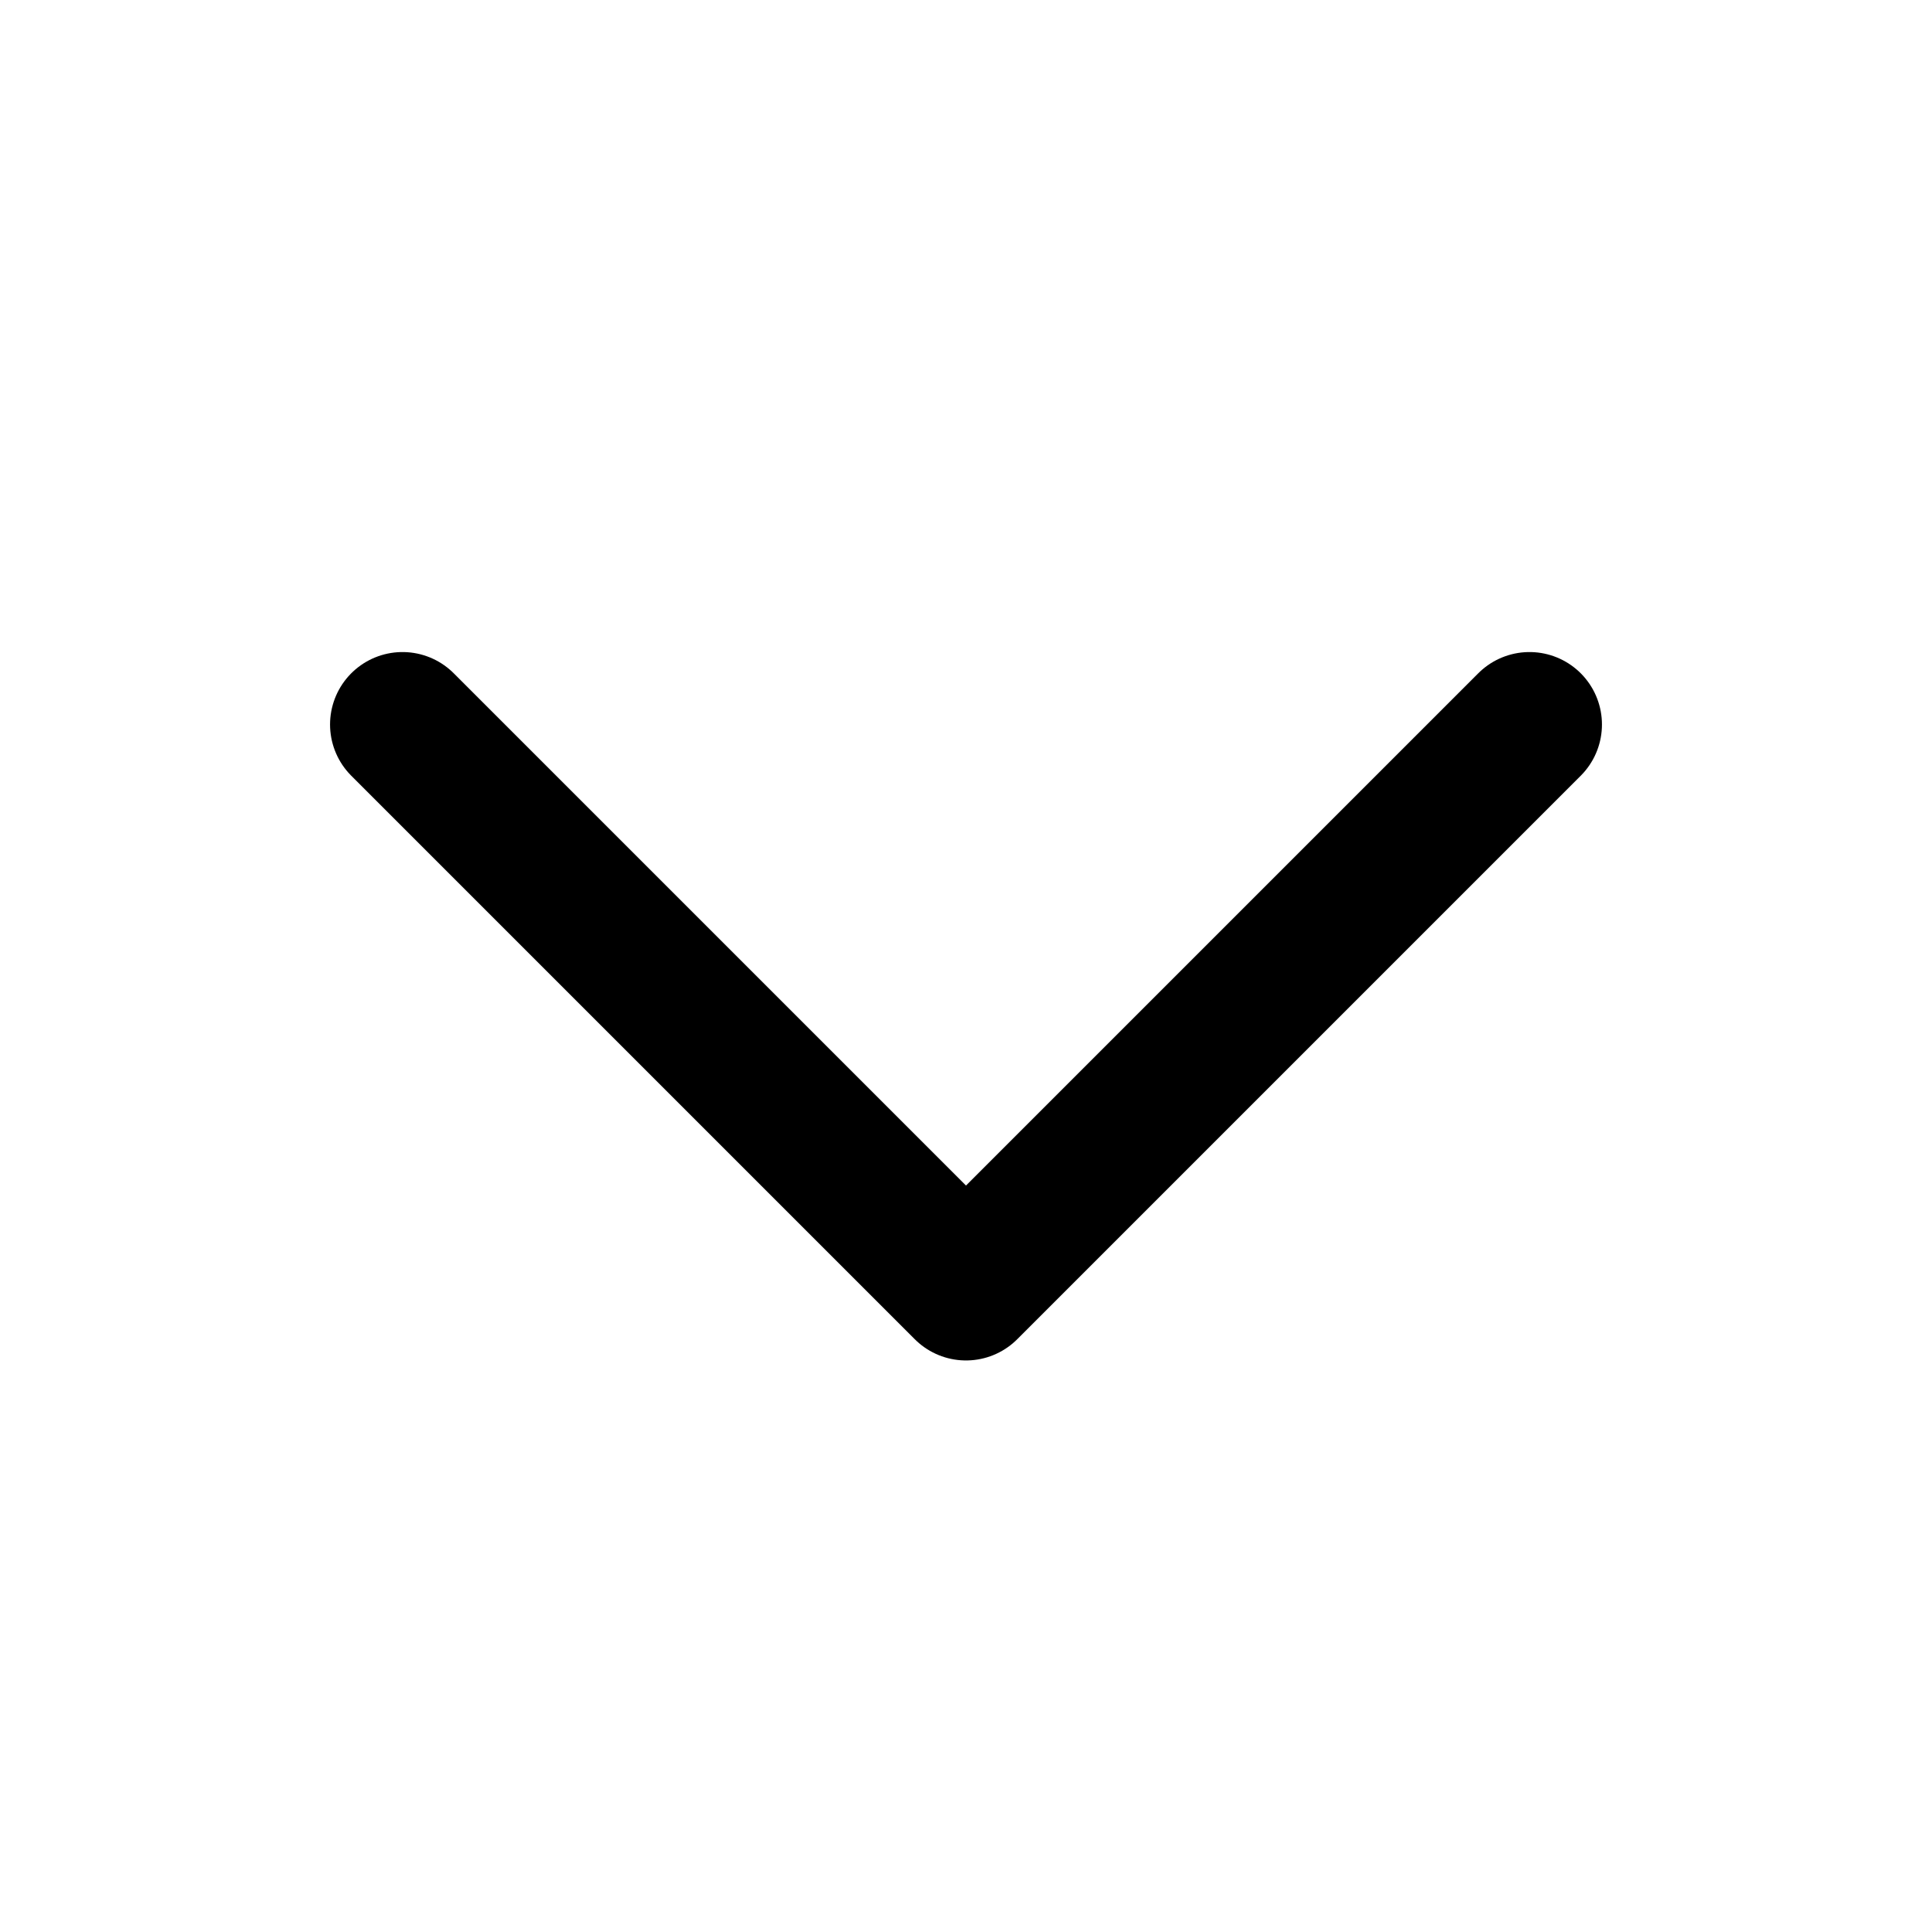
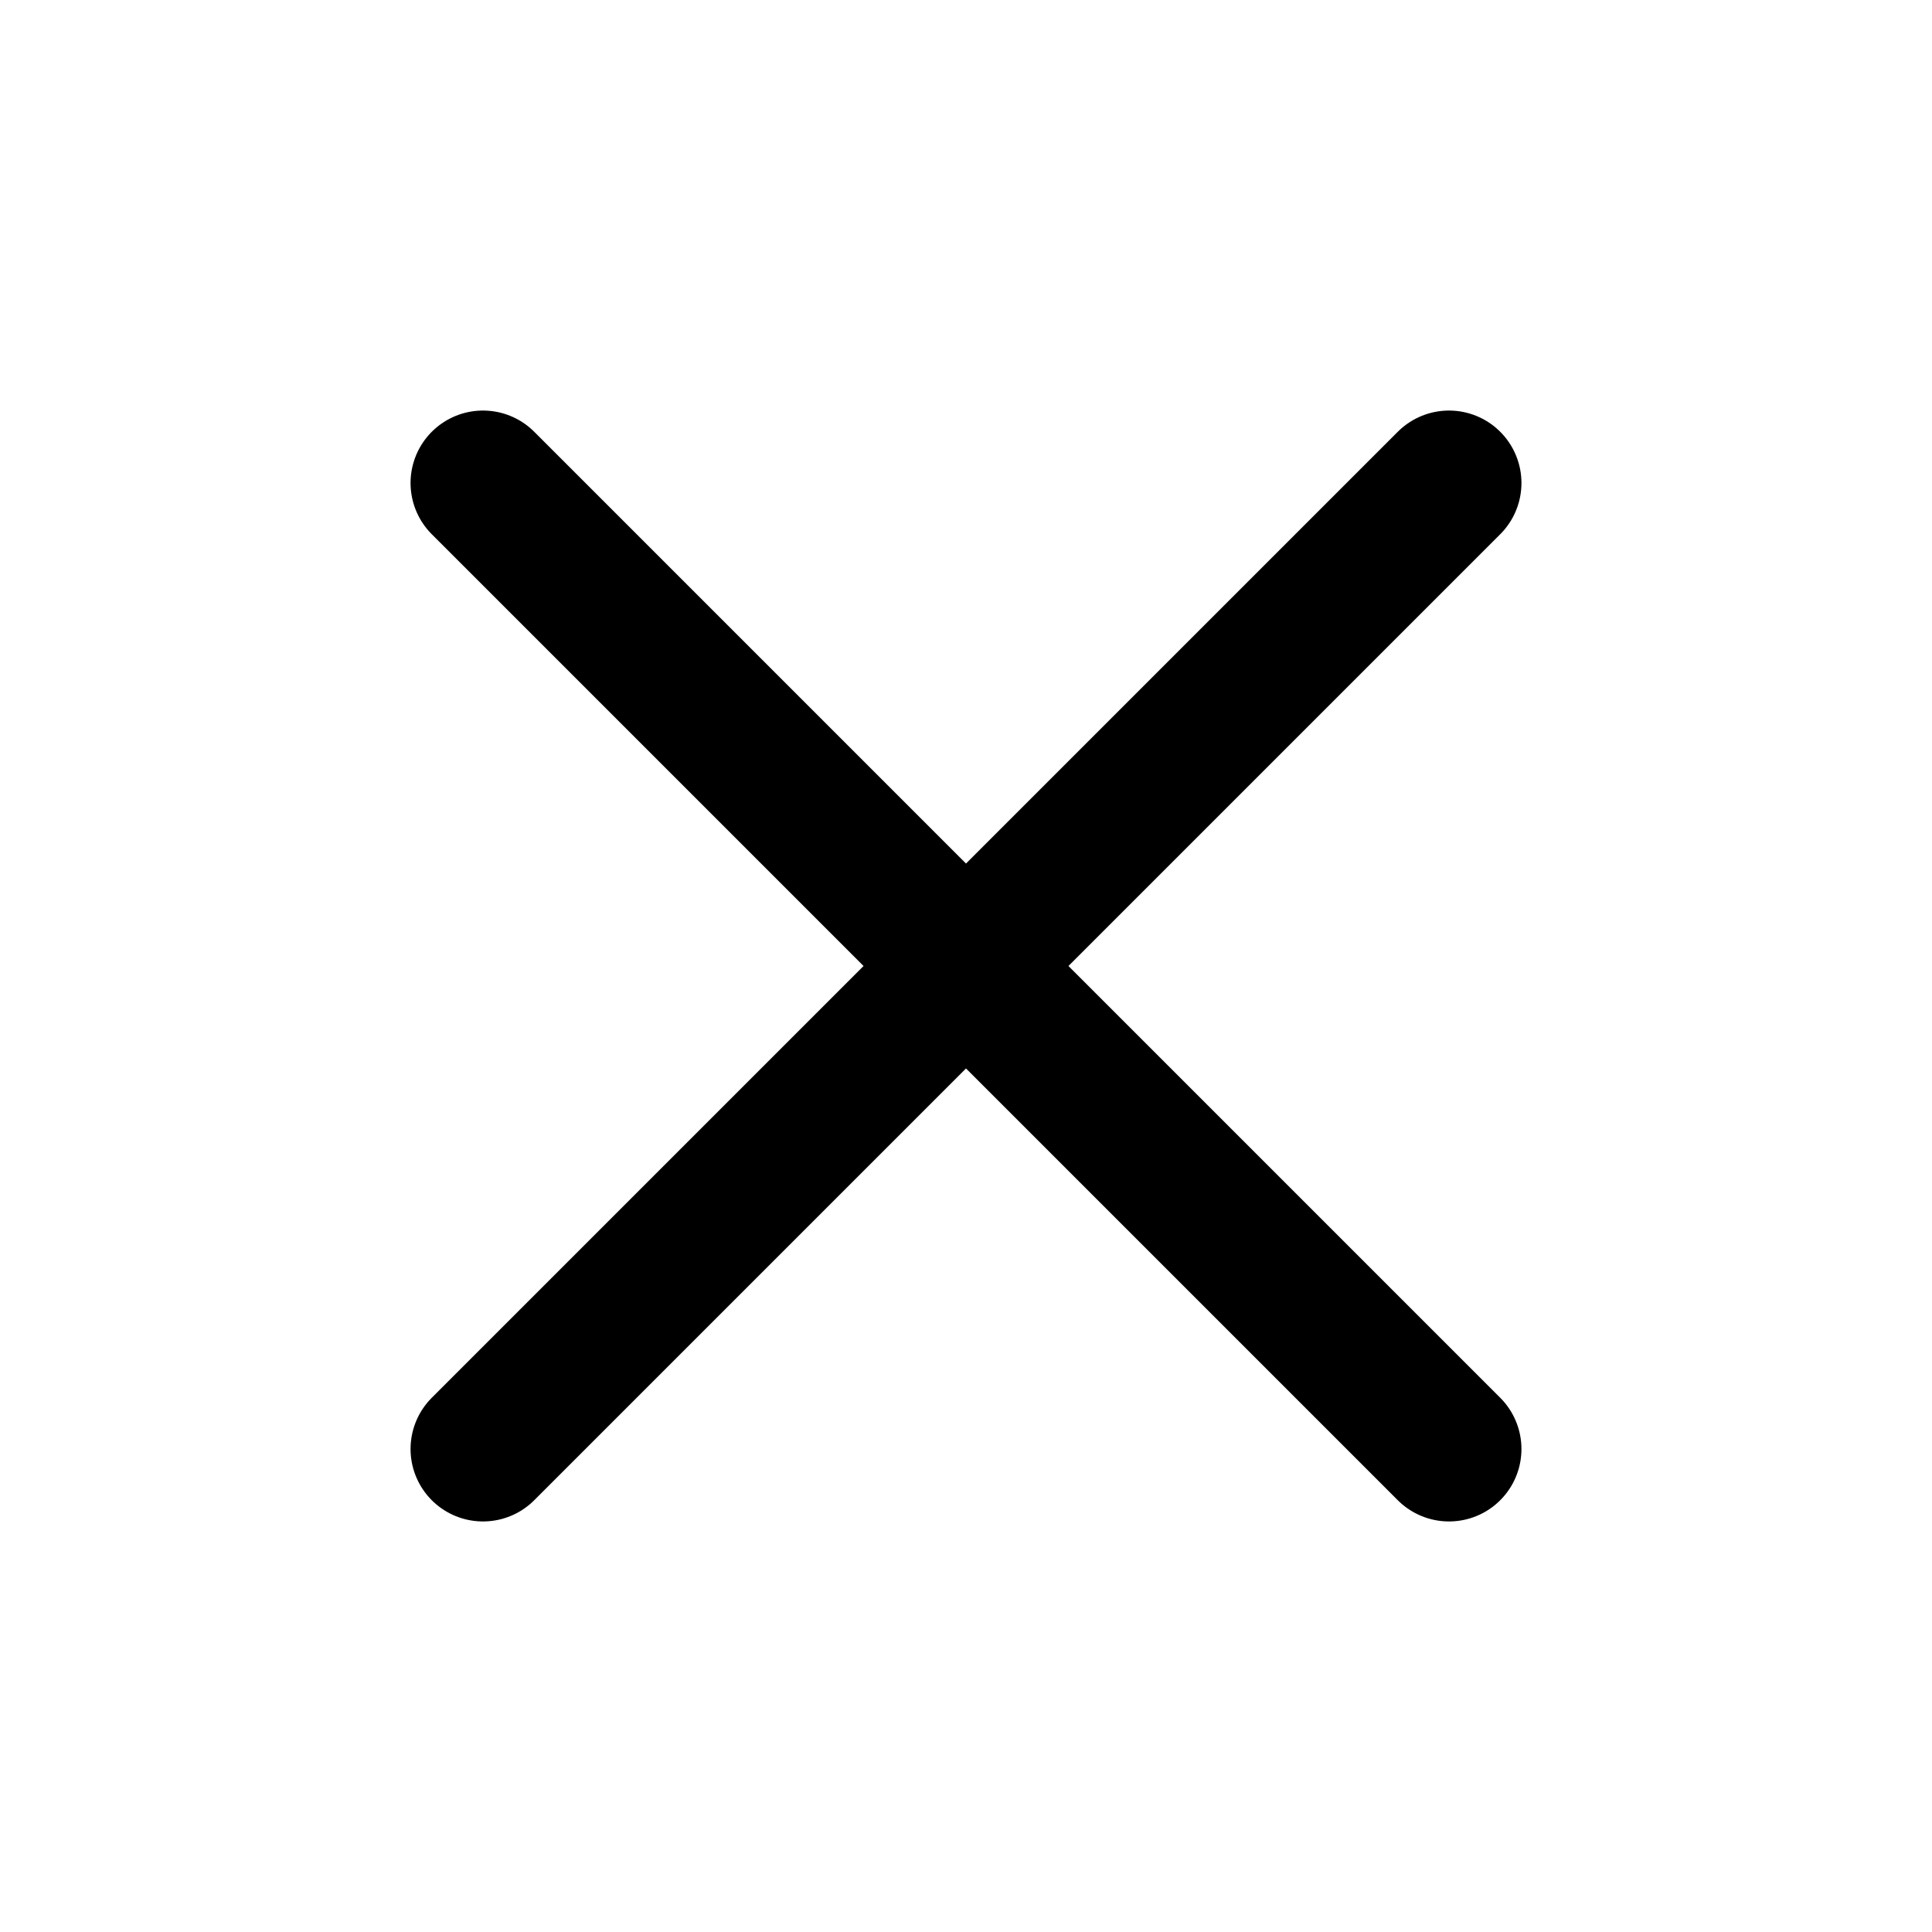
<svg xmlns="http://www.w3.org/2000/svg" width="24" height="24" viewBox="0 0 24 24">
-   <path d="m5 9 7 7 7-7" fill="none" stroke="currentColor" stroke-width="1.8" stroke-linecap="round" stroke-linejoin="round" />
+   <path d="m6 6 12 12M18 6 6 18" fill="none" stroke="currentColor" stroke-width="1.8" stroke-linecap="round" stroke-linejoin="round" />
</svg>
